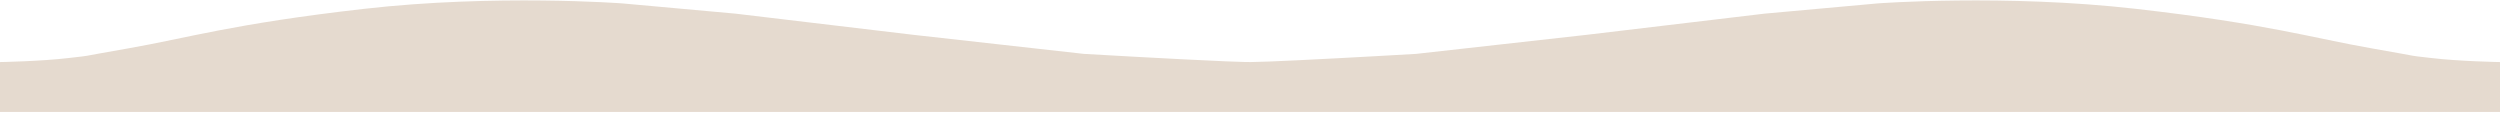
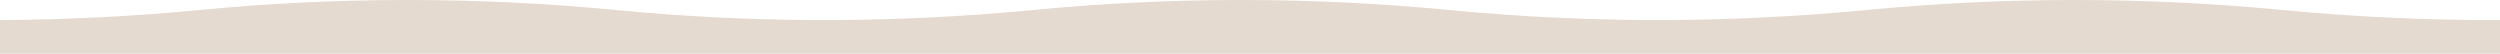
- <svg xmlns="http://www.w3.org/2000/svg" width="1833" height="83" viewBox="0 0 1833 83" fill="none">
-   <path d="M751.625 82.052L537.477 82.067L196 82.052L0 82.052V45.5C0 45.5 29.894 45 50.706 42.5C71.519 40 50.706 43 93.845 35.5C136.983 28 170.283 17.5 266.776 6.5C363.27 -4.5 456.358 2.5 456.358 2.5L539.229 10L669.401 25.5L794.653 39.5C794.653 39.5 863.075 43.489 898.601 44.962C904.001 45.186 908.641 45.352 912.165 45.436C913.89 45.473 915.496 45.494 916.97 45.499C922.908 45.471 935.937 44.936 951.347 44.195C988.081 42.43 1038.35 39.5 1038.35 39.5L1163.6 25.5L1293.77 10L1376.64 2.5C1376.64 2.5 1469.73 -4.5 1566.22 6.5C1662.72 17.5 1696.02 28 1739.16 35.5C1782.29 43 1761.48 40 1782.29 42.5C1803.11 45 1833 45.5 1833 45.5V82.052H1639.24C1635.24 82.038 1305.01 82.052 1305.01 82.052H1090.86H751.625Z" fill="#E5DACF" />
+ <svg xmlns="http://www.w3.org/2000/svg" width="3023" height="65" viewBox="0 0 3023 65" fill="none">
+   <path d="M744.714 12.119C576.762 -4.04 408.81 -4.04 240.857 12.119C160.571 19.843 80.286 23.874 0 24.214V65H3023V24.215C2935.38 24.58 2847.76 20.548 2760.14 12.119C2592.19 -4.04 2424.24 -4.04 2256.29 12.119C2088.33 28.277 1920.38 28.277 1752.43 12.119C1584.48 -4.04 1416.52 -4.04 1248.57 12.119C1080.62 28.277 912.667 28.277 744.714 12.119Z" fill="#E5DACF" />
</svg>
